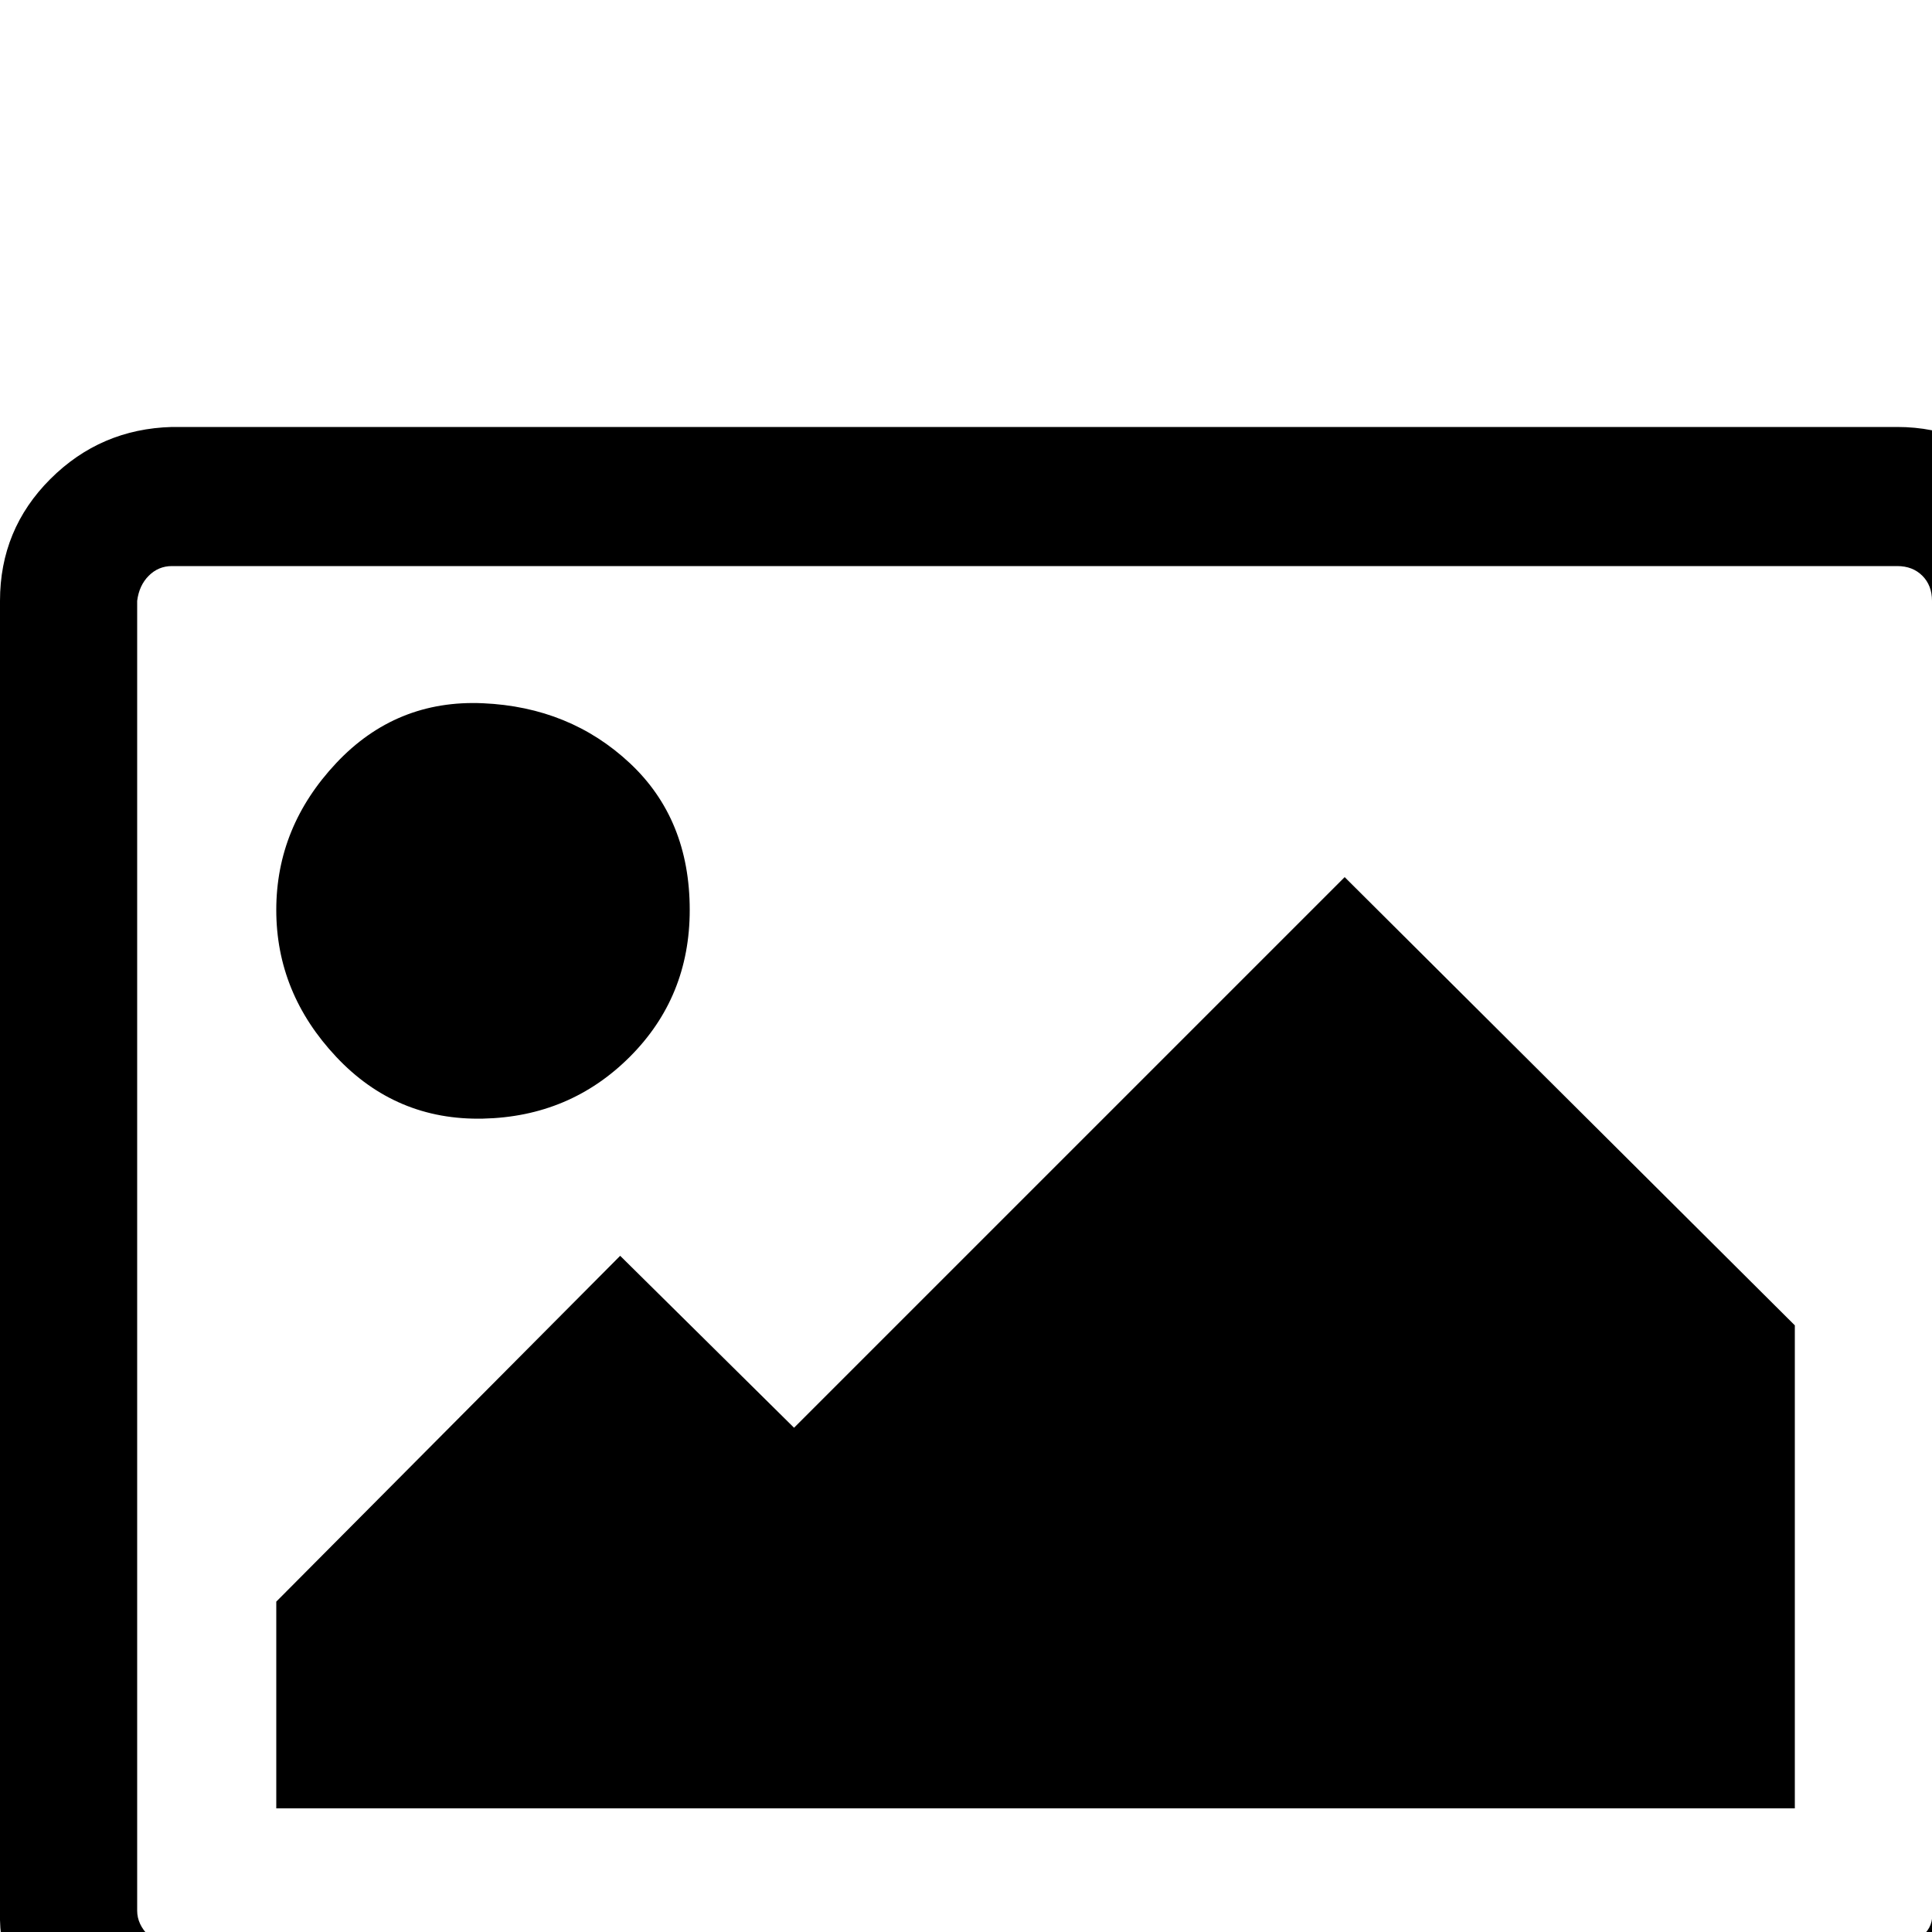
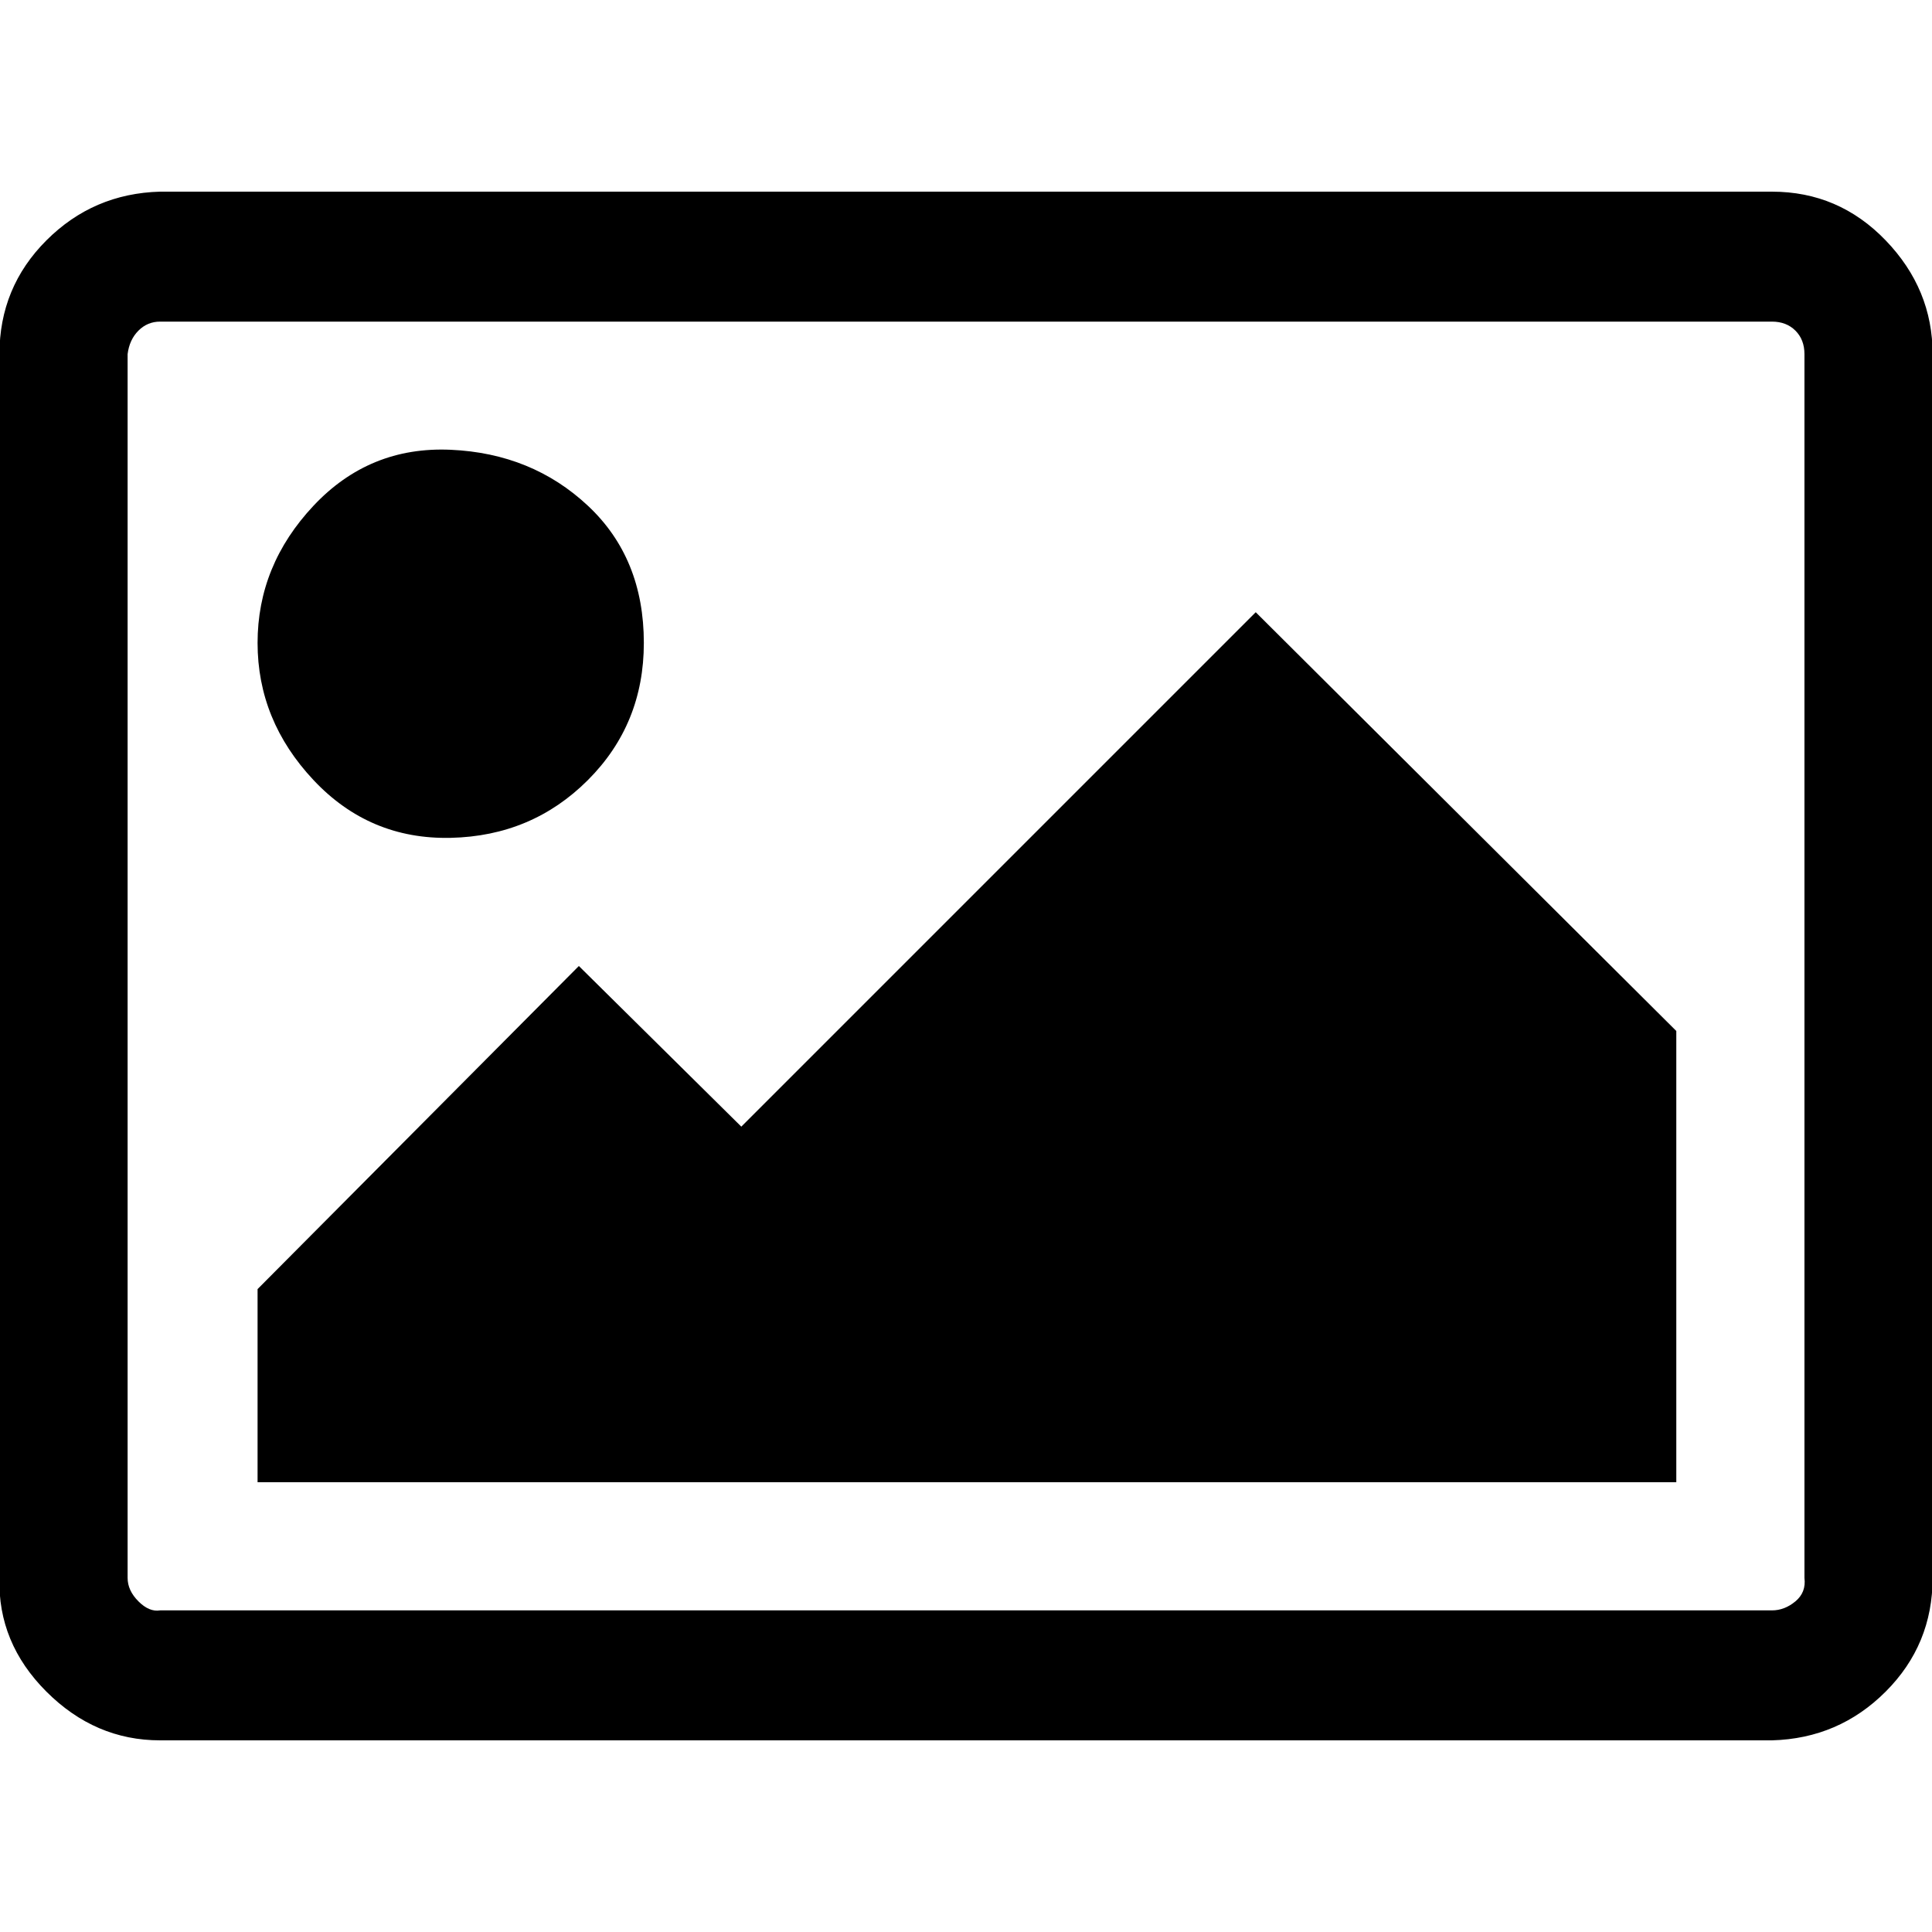
- <svg xmlns="http://www.w3.org/2000/svg" viewBox="0 -1000 1000 1000">
-   <path fill="#000000" d="M357 -529Q357 -484 326 -453Q295 -422 250 -421Q205 -420 174 -453Q143 -486 143 -529Q143 -572 174 -605Q205 -638 250 -636Q295 -634 326 -605Q357 -576 357 -529ZM929 -314V-64H143V-171L321 -350L411 -261L696 -546ZM982 -707H89Q82 -707 77 -702Q72 -697 71 -689V-11Q71 -4 77 2Q83 8 89 7H982Q989 7 995 2Q1001 -3 1000 -11V-689Q1000 -697 995 -702Q990 -707 982 -707ZM1071 -689V-11Q1071 26 1045 52Q1019 78 982 79H89Q53 79 26 52Q-1 25 0 -11V-689Q0 -726 26 -752Q52 -778 89 -779H982Q1019 -779 1045 -752Q1071 -725 1071 -689Z" />
+ <svg xmlns="http://www.w3.org/2000/svg" viewBox="0 -1000 1000 1000" version="1.1" id="svg1053">
+   <defs id="defs1057" />
+   <path d="m 333.251,-667.233 q 0,42.042 -28.962,71.004 -28.962,28.962 -71.004,29.896 -42.042,0.934 -71.004,-29.896 -28.962,-30.831 -28.962,-71.004 0,-40.173 28.962,-71.004 28.962,-30.831 71.004,-28.962 42.042,1.869 71.004,28.962 28.962,27.094 28.962,71.004 z m 534.399,200.867 v 233.566 H 133.318 v -99.966 L 299.617,-500 l 84.084,83.149 266.265,-266.265 z M 917.165,-833.532 H 82.868 q -6.54,0 -11.211,4.671 -4.671,4.671 -5.606,12.145 v 633.431 q 0,6.54 5.606,12.145 5.606,5.606 11.211,4.671 H 917.165 q 6.54,0 12.145,-4.671 5.606,-4.671 4.671,-12.145 v -633.431 q 0,-7.474 -4.671,-12.145 -4.671,-4.671 -12.145,-4.671 z m 83.15,16.817 v 633.431 q 0,34.568 -24.291,58.859 -24.291,24.291 -58.859,25.225 H 82.868 q -33.633,0 -58.859,-25.225 -25.225,-25.225 -24.291,-58.859 v -633.431 q 0,-34.568 24.291,-58.859 24.291,-24.291 58.859,-25.225 H 917.165 q 34.568,0 58.859,25.225 24.291,25.225 24.291,58.859 z" id="path1051" style="fill:#000000;stroke-width:0.934" />
</svg>
